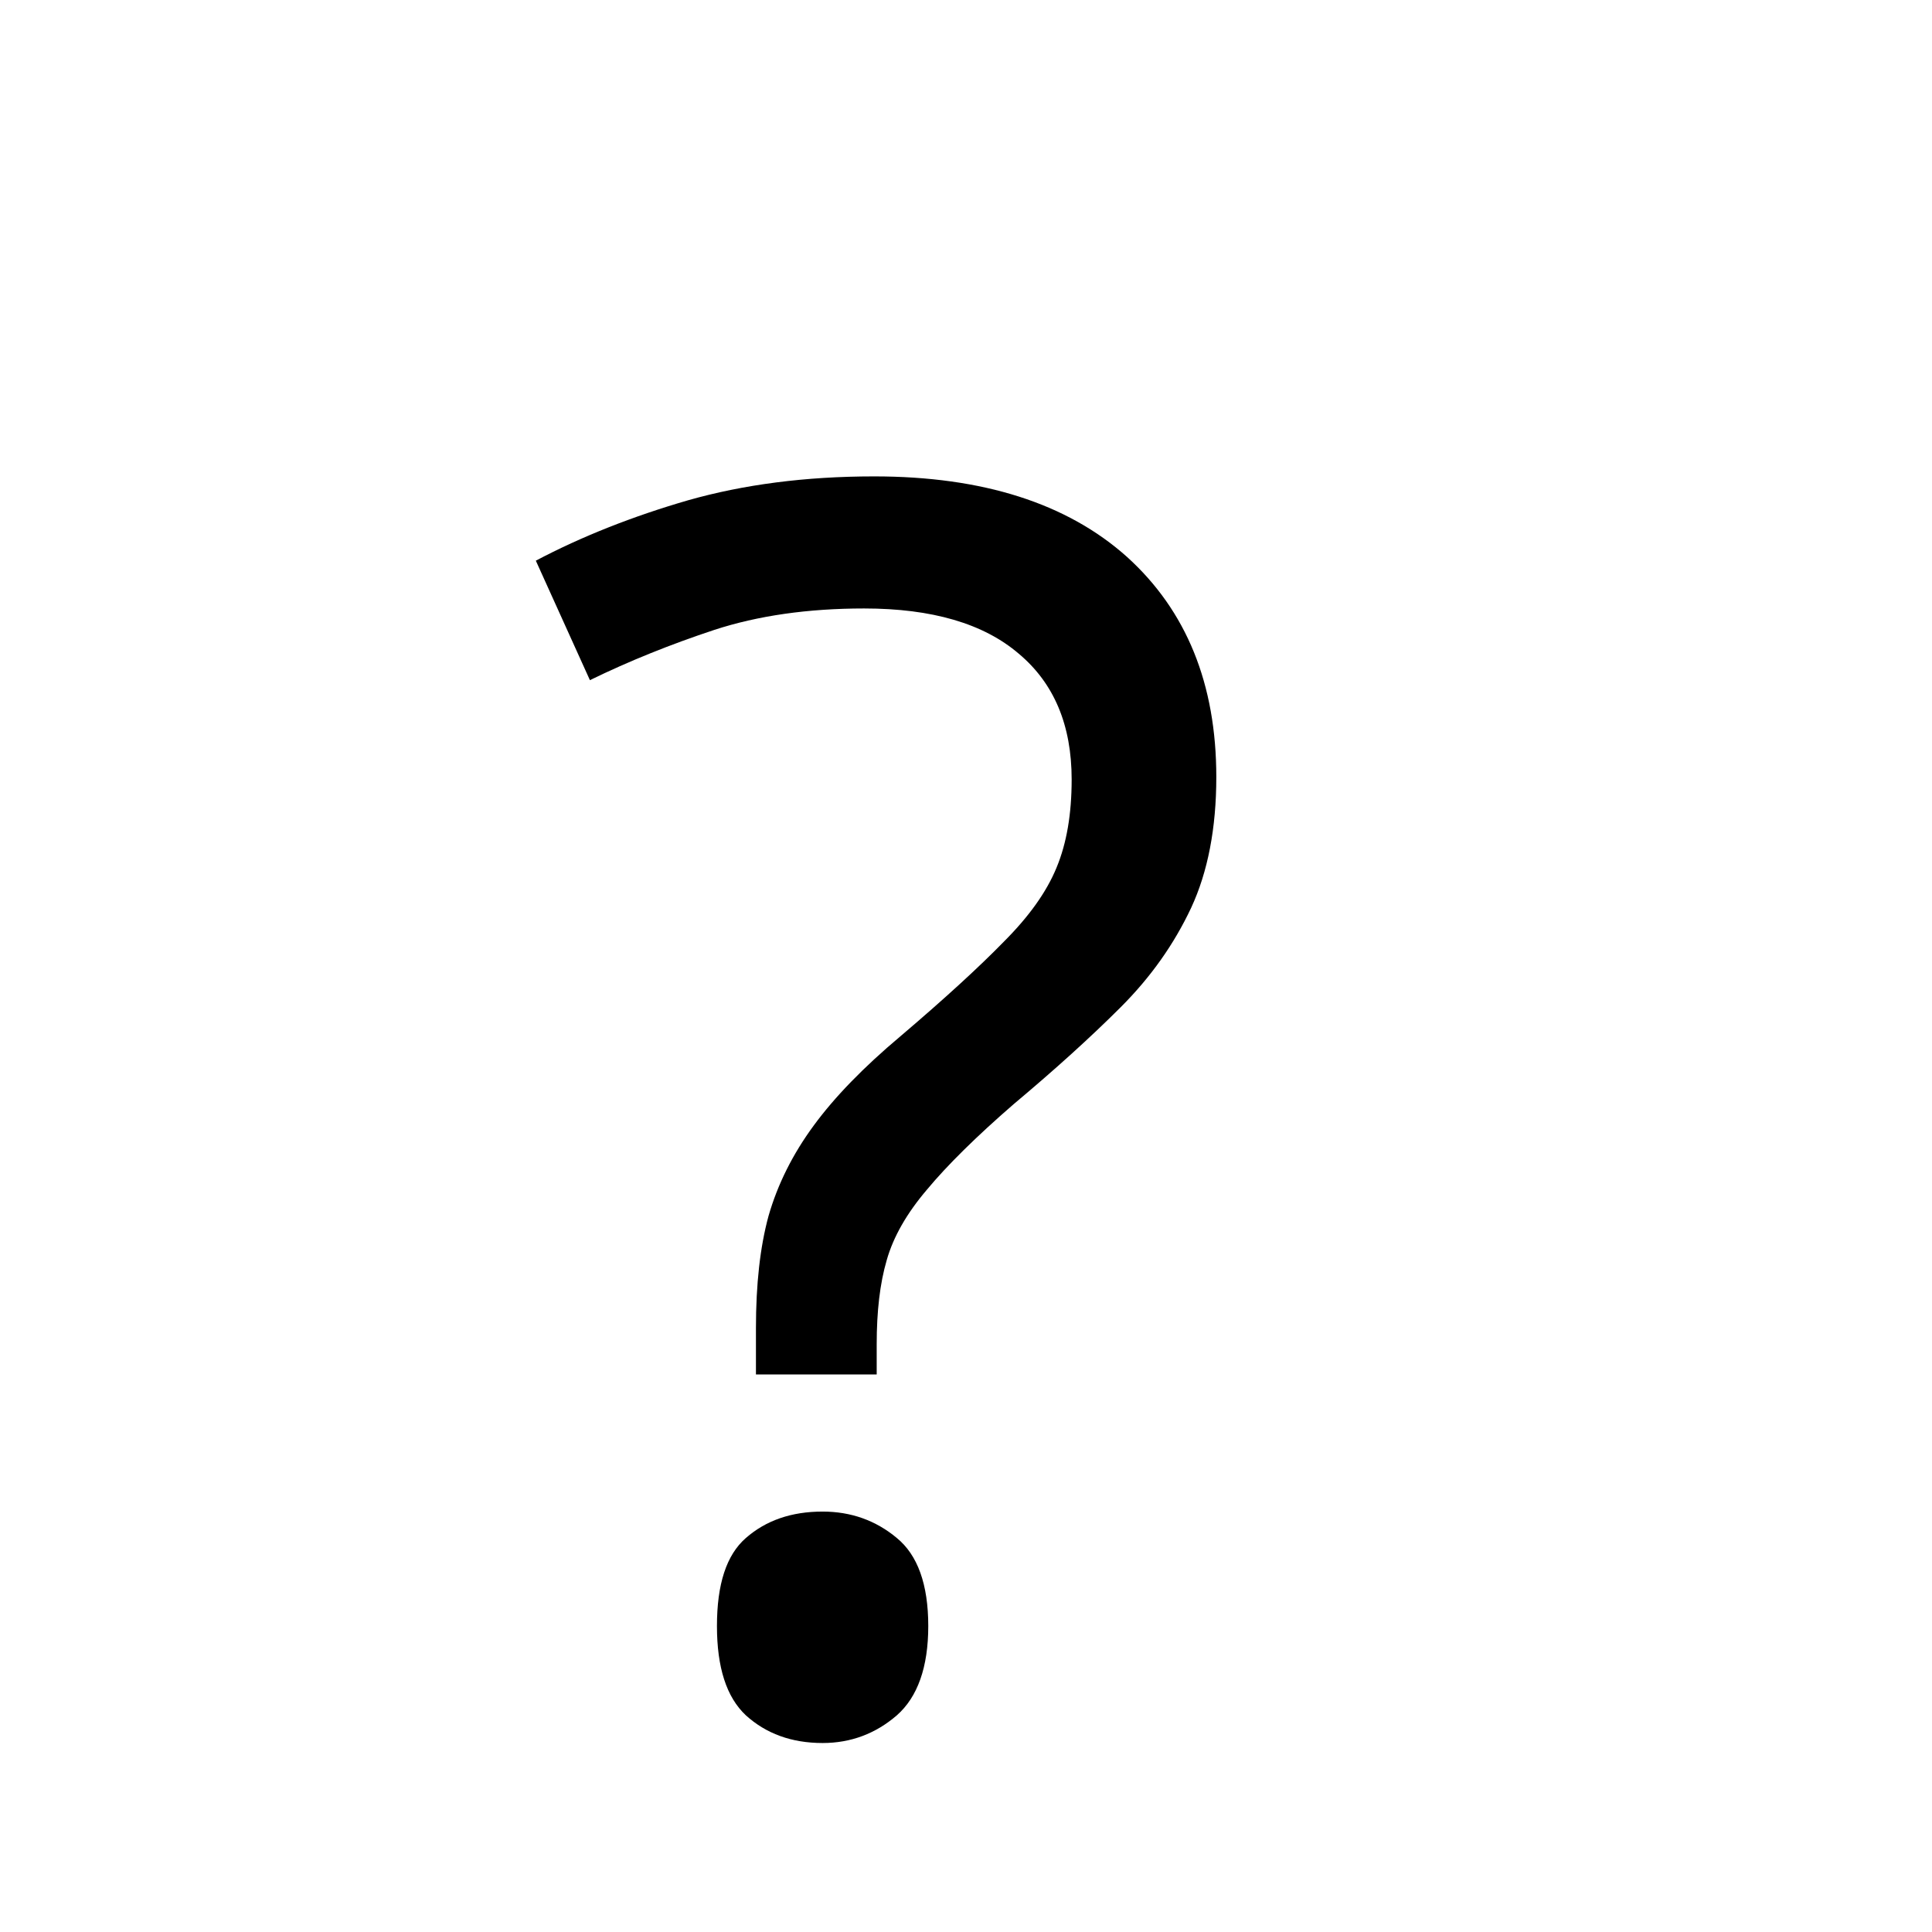
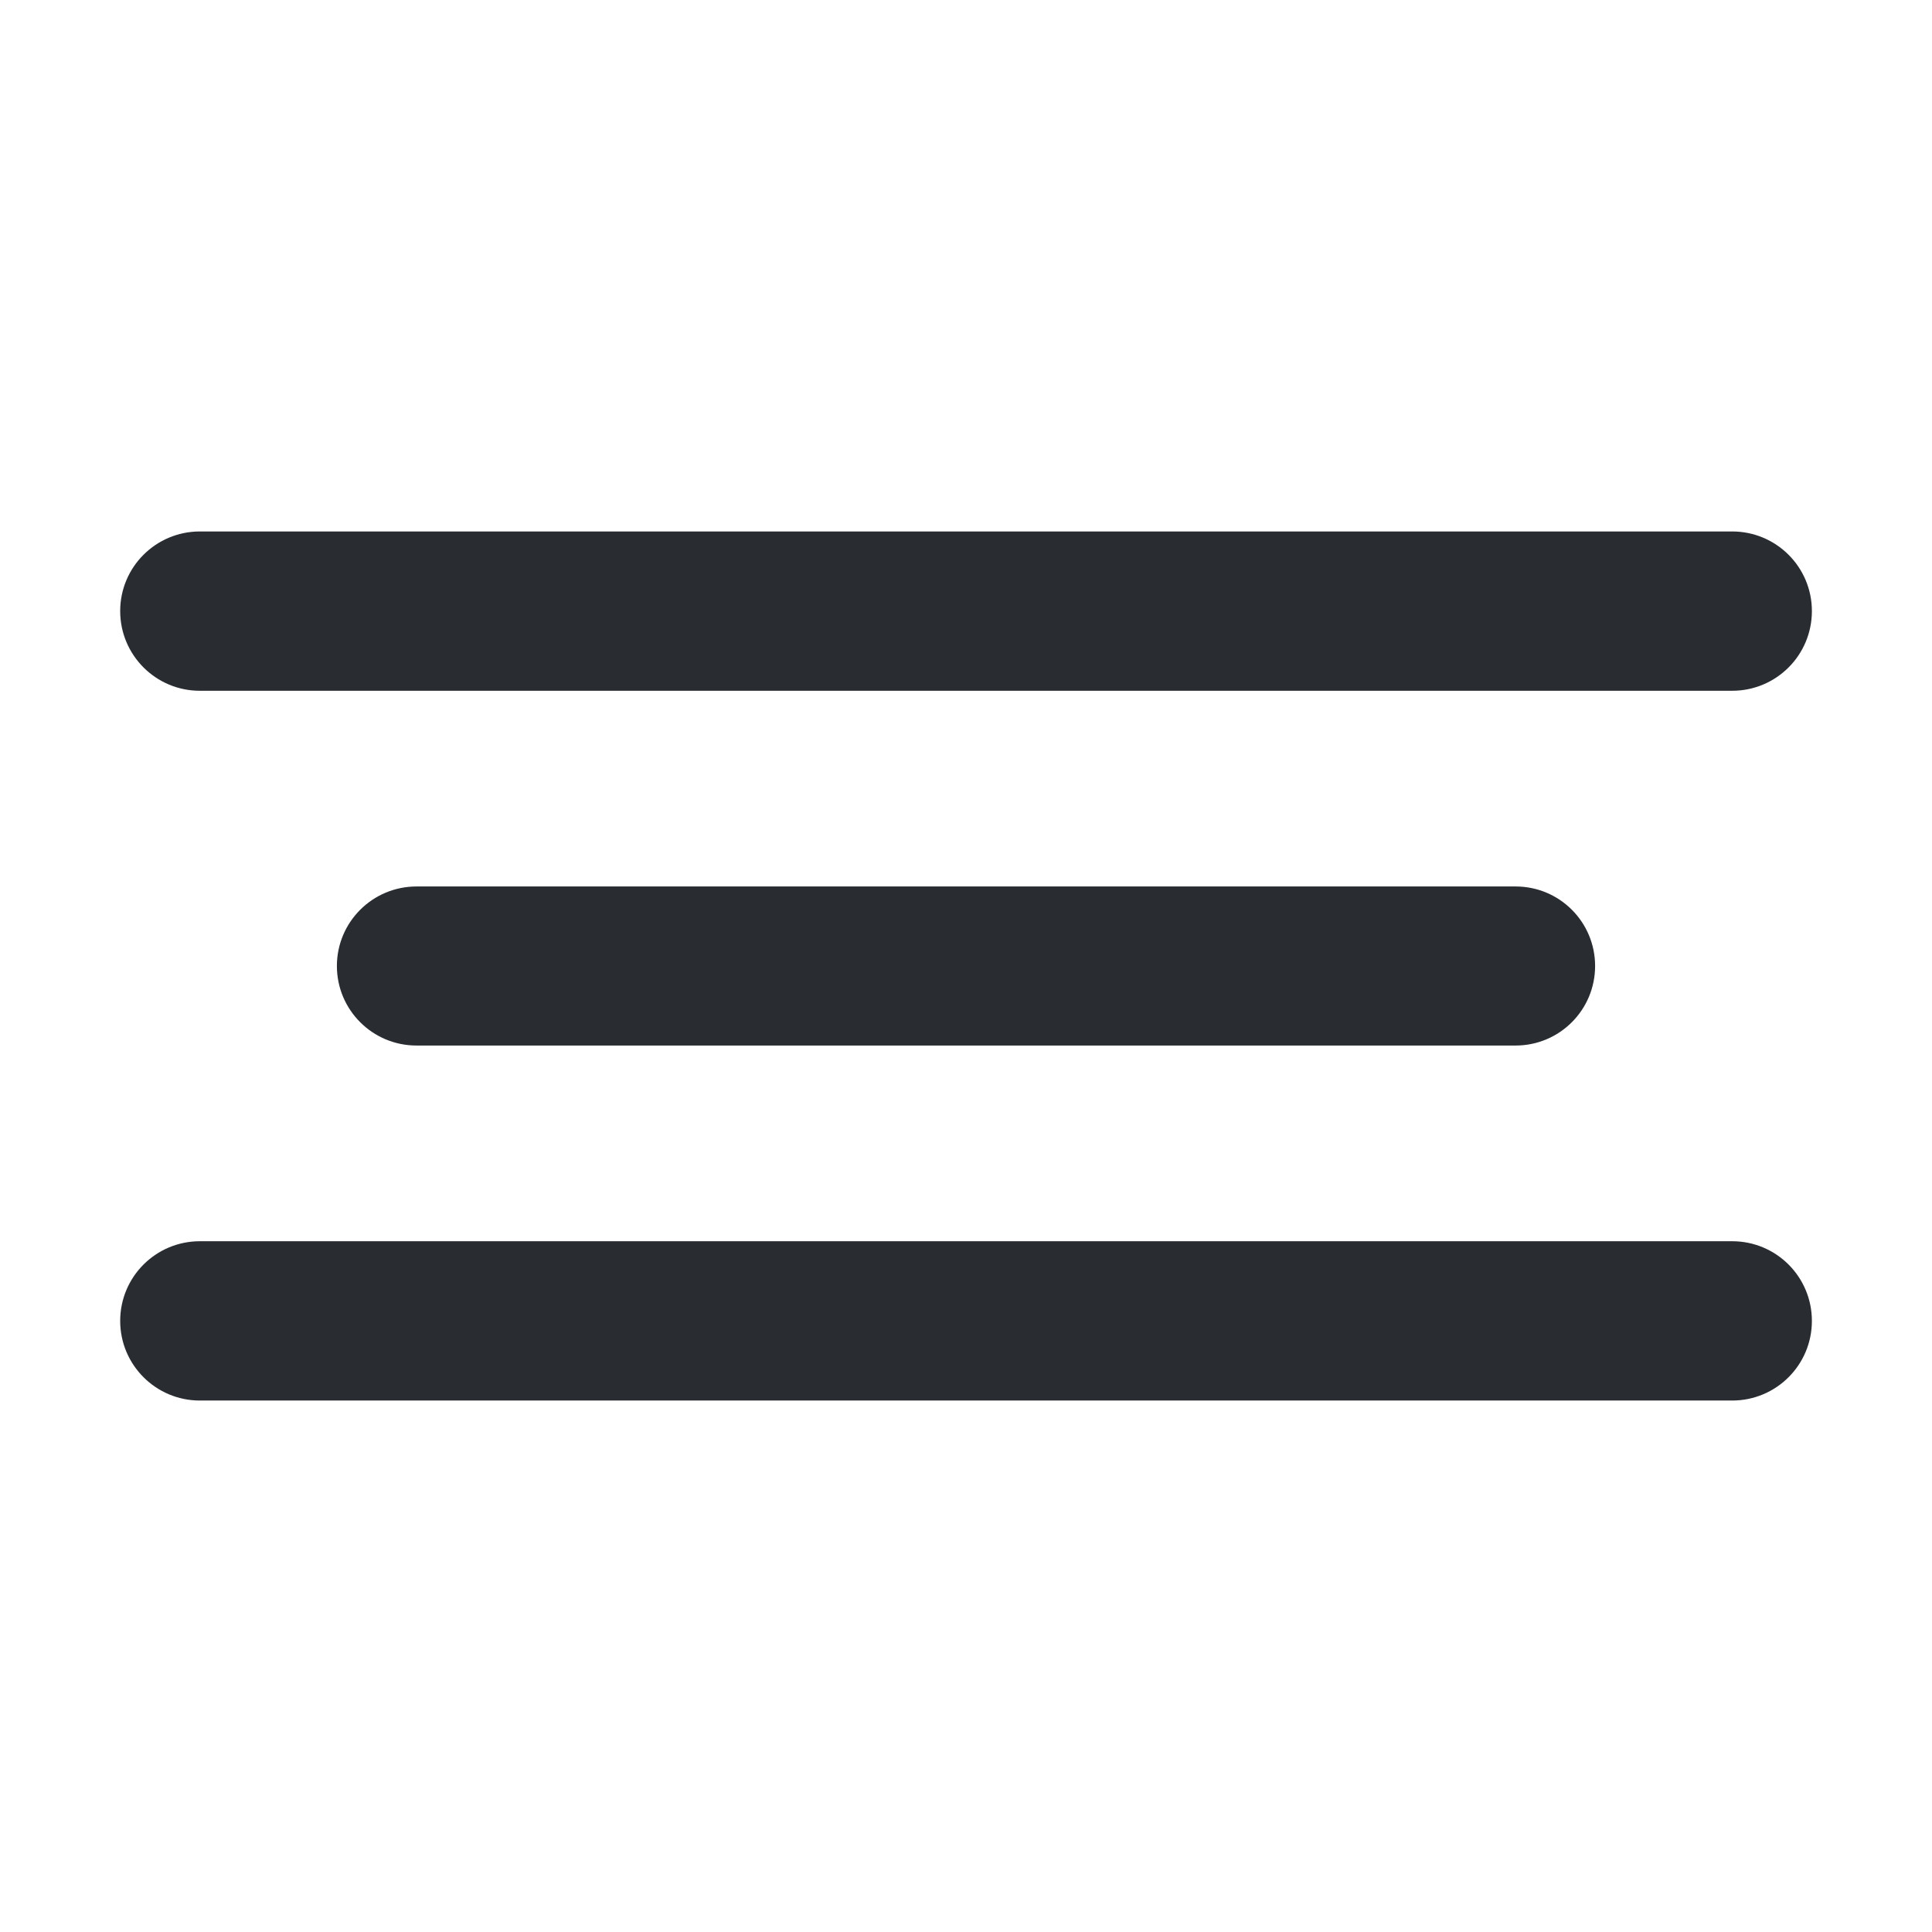
<svg xmlns="http://www.w3.org/2000/svg" version="1.1" id="Vrstva_1" x="0px" y="0px" width="24px" height="24px" viewBox="0 0 24 24" enable-background="new 0 0 24 24" xml:space="preserve">
-   <defs id="defs13" />
-   <text xml:space="preserve" style="font-style:normal;font-variant:normal;font-weight:normal;font-stretch:normal;font-size:21.333px;line-height:1.25;font-family:sans-serif;-inkscape-font-specification:sans-serif;letter-spacing:0px;word-spacing:0px;fill:#000000;fill-opacity:1;stroke:none" x="6.407" y="21.356" id="text827">
-     <tspan id="tspan825" x="6.407" y="21.356">?</tspan>
-   </text>
+   <g>
+     <g>
+       <path fill="#292D32" d="M1.493,7.591c0-0.547,0.443-0.989,0.99-0.989h19.035c0.547,0,0.99,0.442,0.99,0.989l0,0    c0,0.548-0.443,0.99-0.99,0.99H2.482C1.937,8.581,1.493,8.139,1.493,7.591L1.493,7.591z" />
+       <path fill="#292D32" d="M1.493,16.409c0-0.548,0.443-0.99,0.99-0.99h19.035c0.547,0,0.99,0.442,0.99,0.99l0,0    c0,0.547-0.443,0.989-0.99,0.989H2.482C1.937,17.398,1.493,16.956,1.493,16.409L1.493,16.409z" />
+       <path fill="#292D32" d="M4.185,12c0-0.546,0.443-0.988,0.99-0.988h13.652c0.547,0,0.988,0.442,0.988,0.988l0,0    c0,0.545-0.441,0.988-0.988,0.988H5.174C4.627,12.988,4.185,12.545,4.185,12L4.185,12z" />
+     </g>
+   </g>
</svg>
